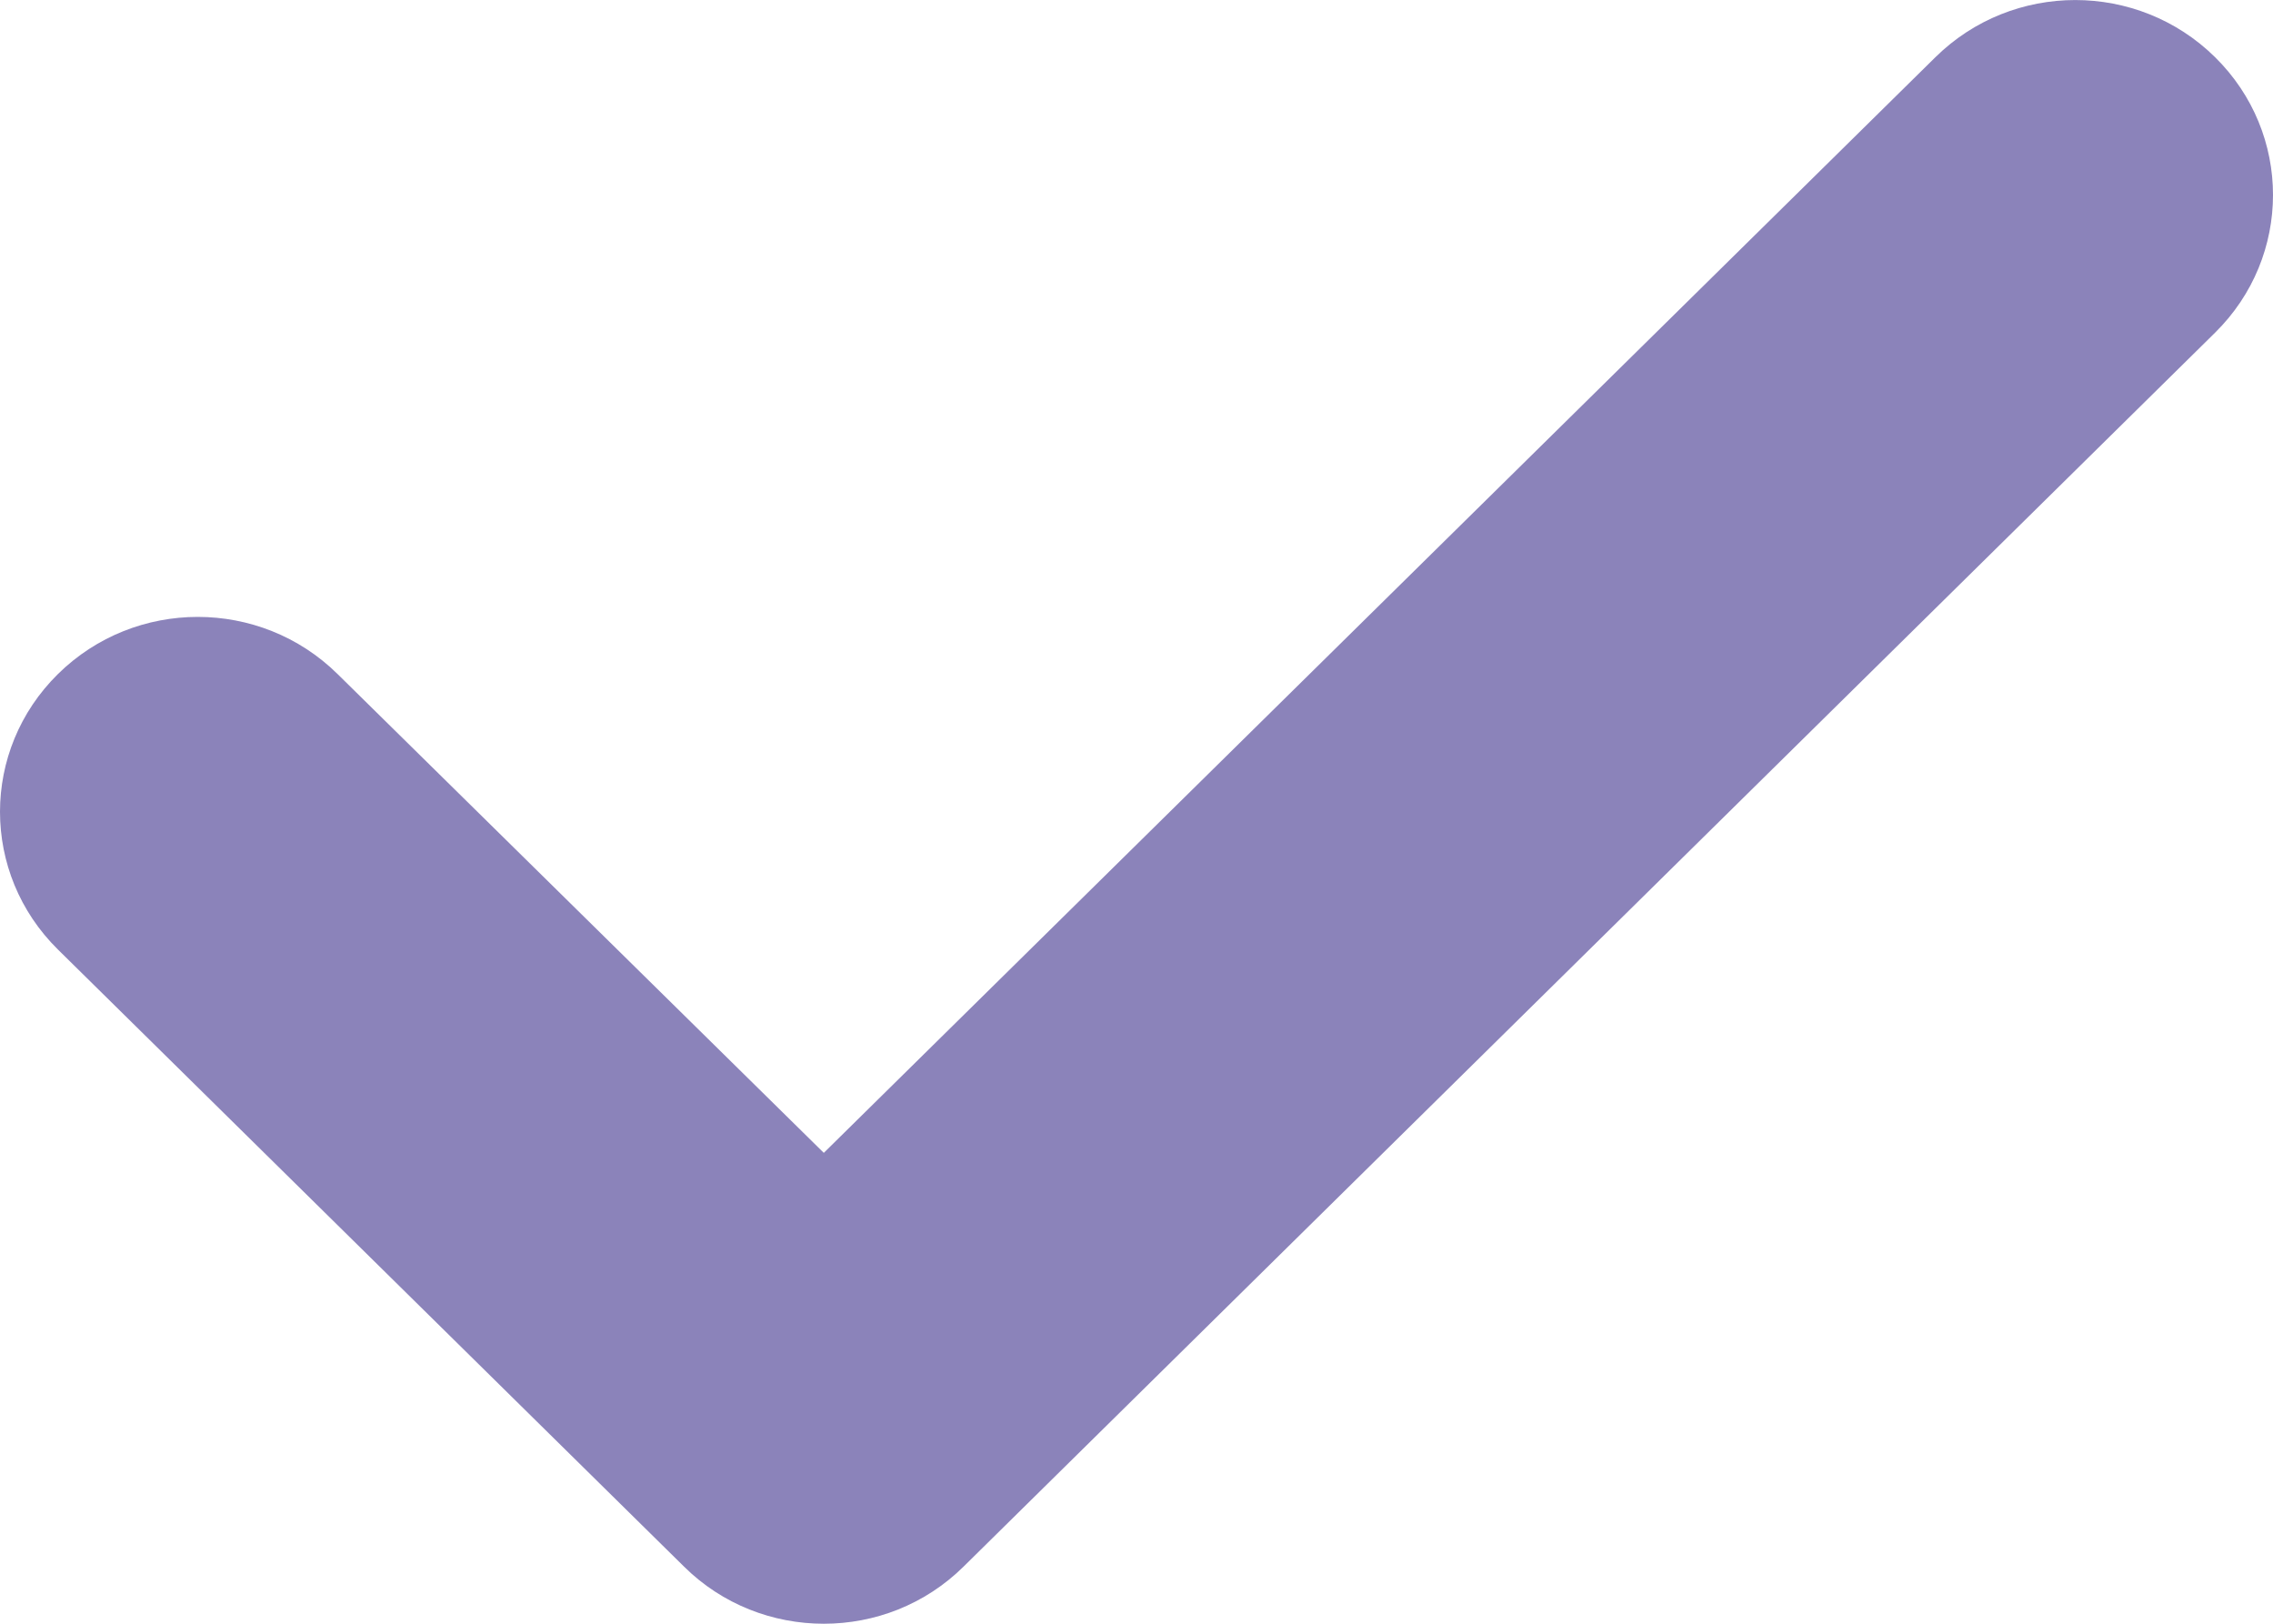
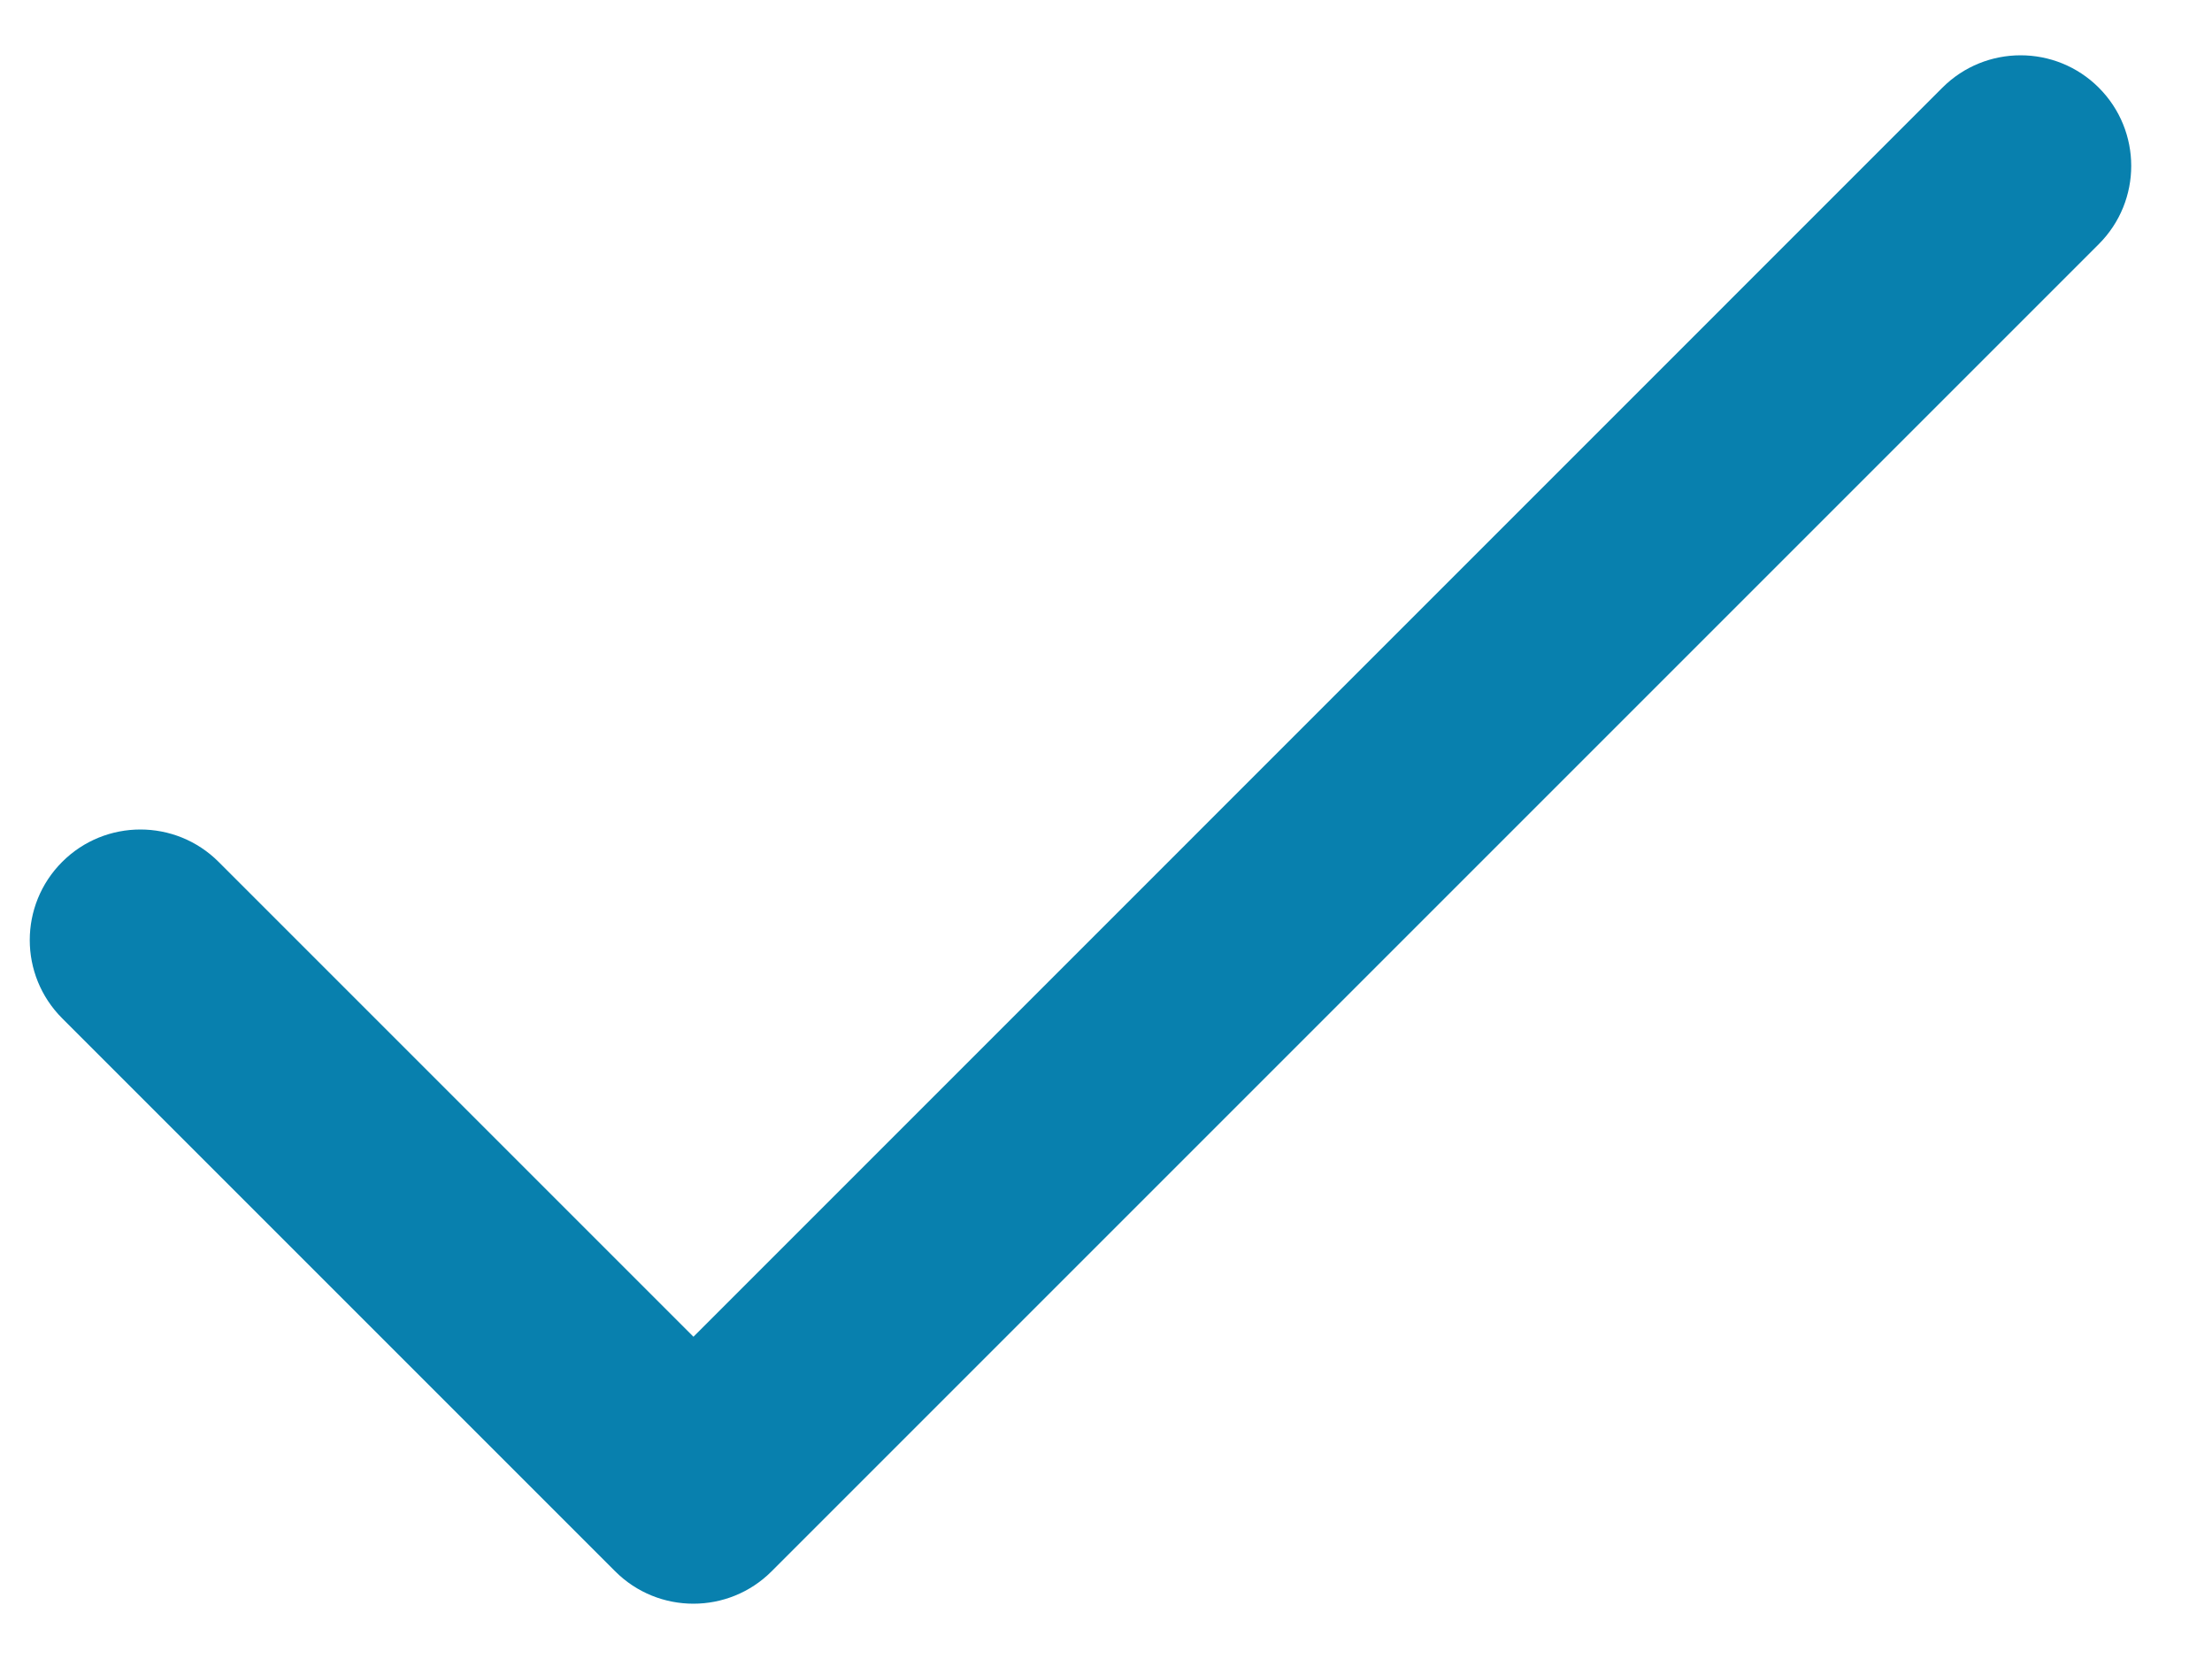
- <svg xmlns="http://www.w3.org/2000/svg" width="14" height="10" viewBox="0 0 14 10" fill="none">
-   <path d="M13.643 2.049C14.119 1.58 14.119 0.821 13.643 0.352C13.167 -0.117 12.397 -0.117 11.921 0.352L5.074 7.1L2.079 4.151C1.603 3.682 0.833 3.682 0.357 4.151C-0.119 4.62 -0.119 5.379 0.357 5.848L4.213 9.648C4.45 9.883 4.763 10 5.074 10C5.386 10 5.697 9.883 5.935 9.648L13.643 2.049Z" fill="#8B83BA" />
+ <svg xmlns="http://www.w3.org/2000/svg" width="16" height="12" viewBox="0 0 16 12" fill="none">
+   <path d="M14.05 0.634C14.362 0.322 14.869 0.322 15.181 0.634C15.494 0.947 15.494 1.453 15.181 1.766L5.581 11.366C5.269 11.678 4.762 11.678 4.45 11.366L0.45 7.366C0.137 7.053 0.137 6.547 0.45 6.234C0.762 5.922 1.269 5.922 1.581 6.234L5.016 9.669L14.05 0.634Z" fill="#0880AE" />
</svg>
